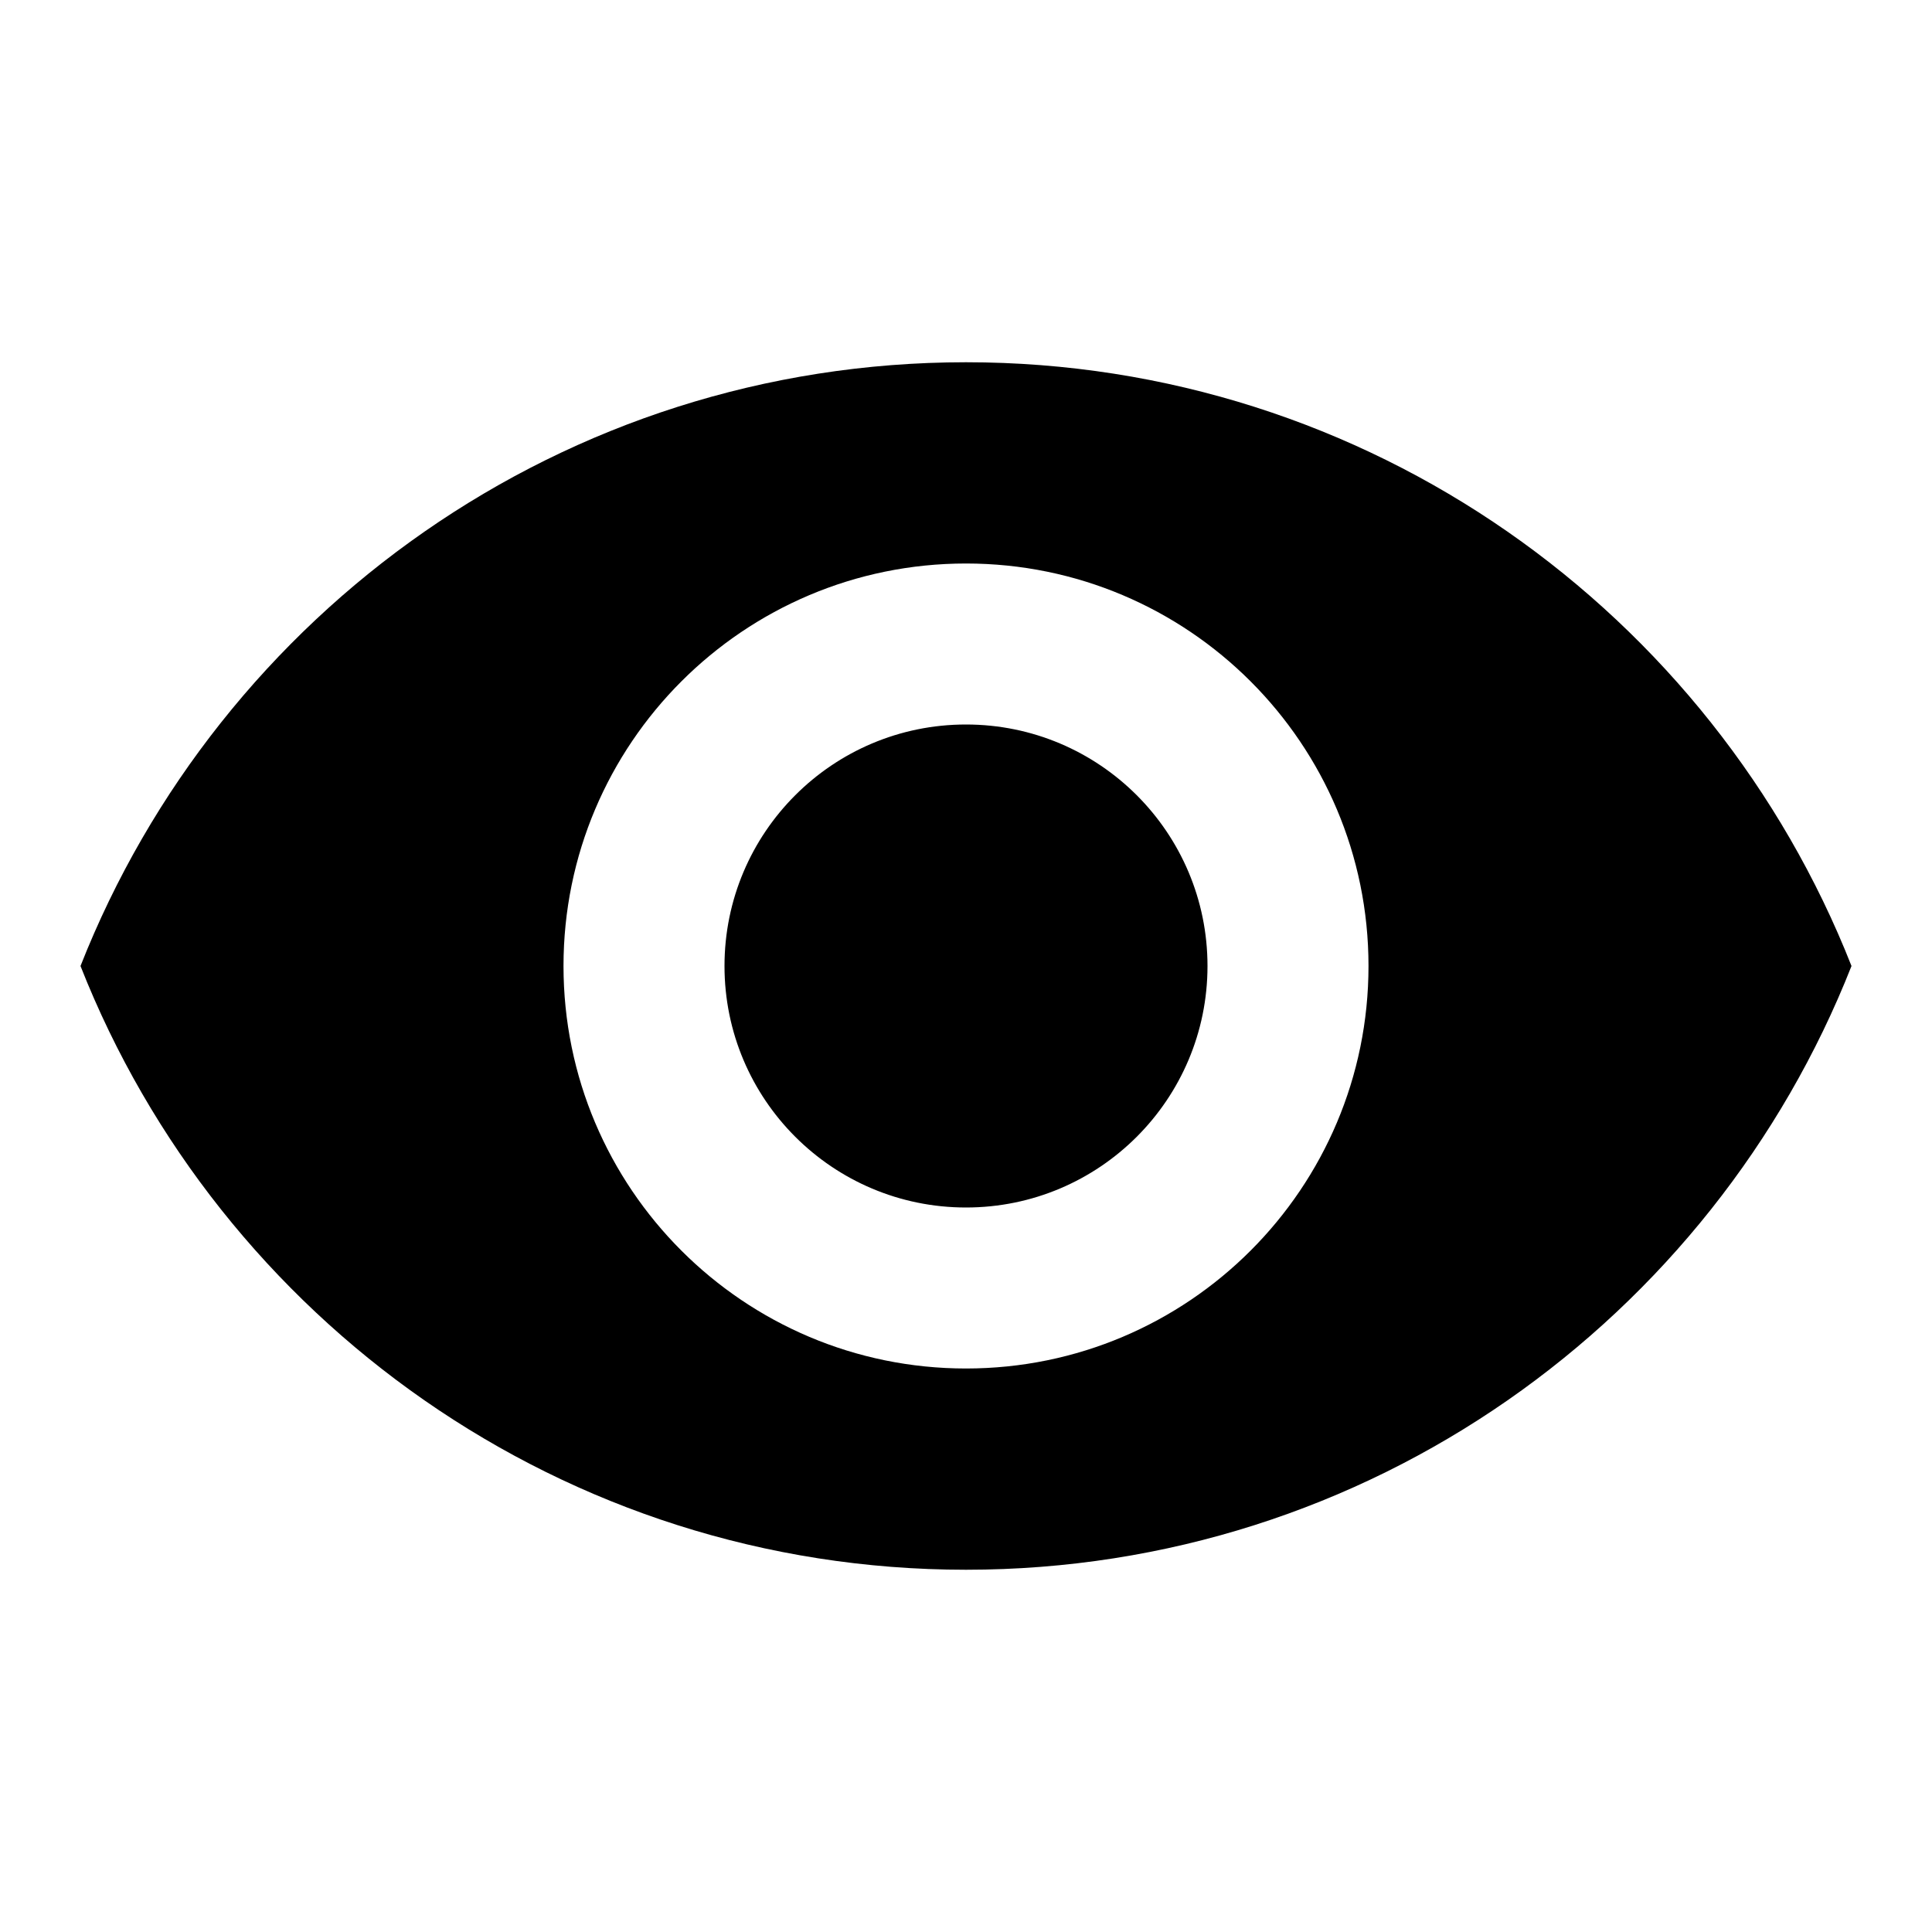
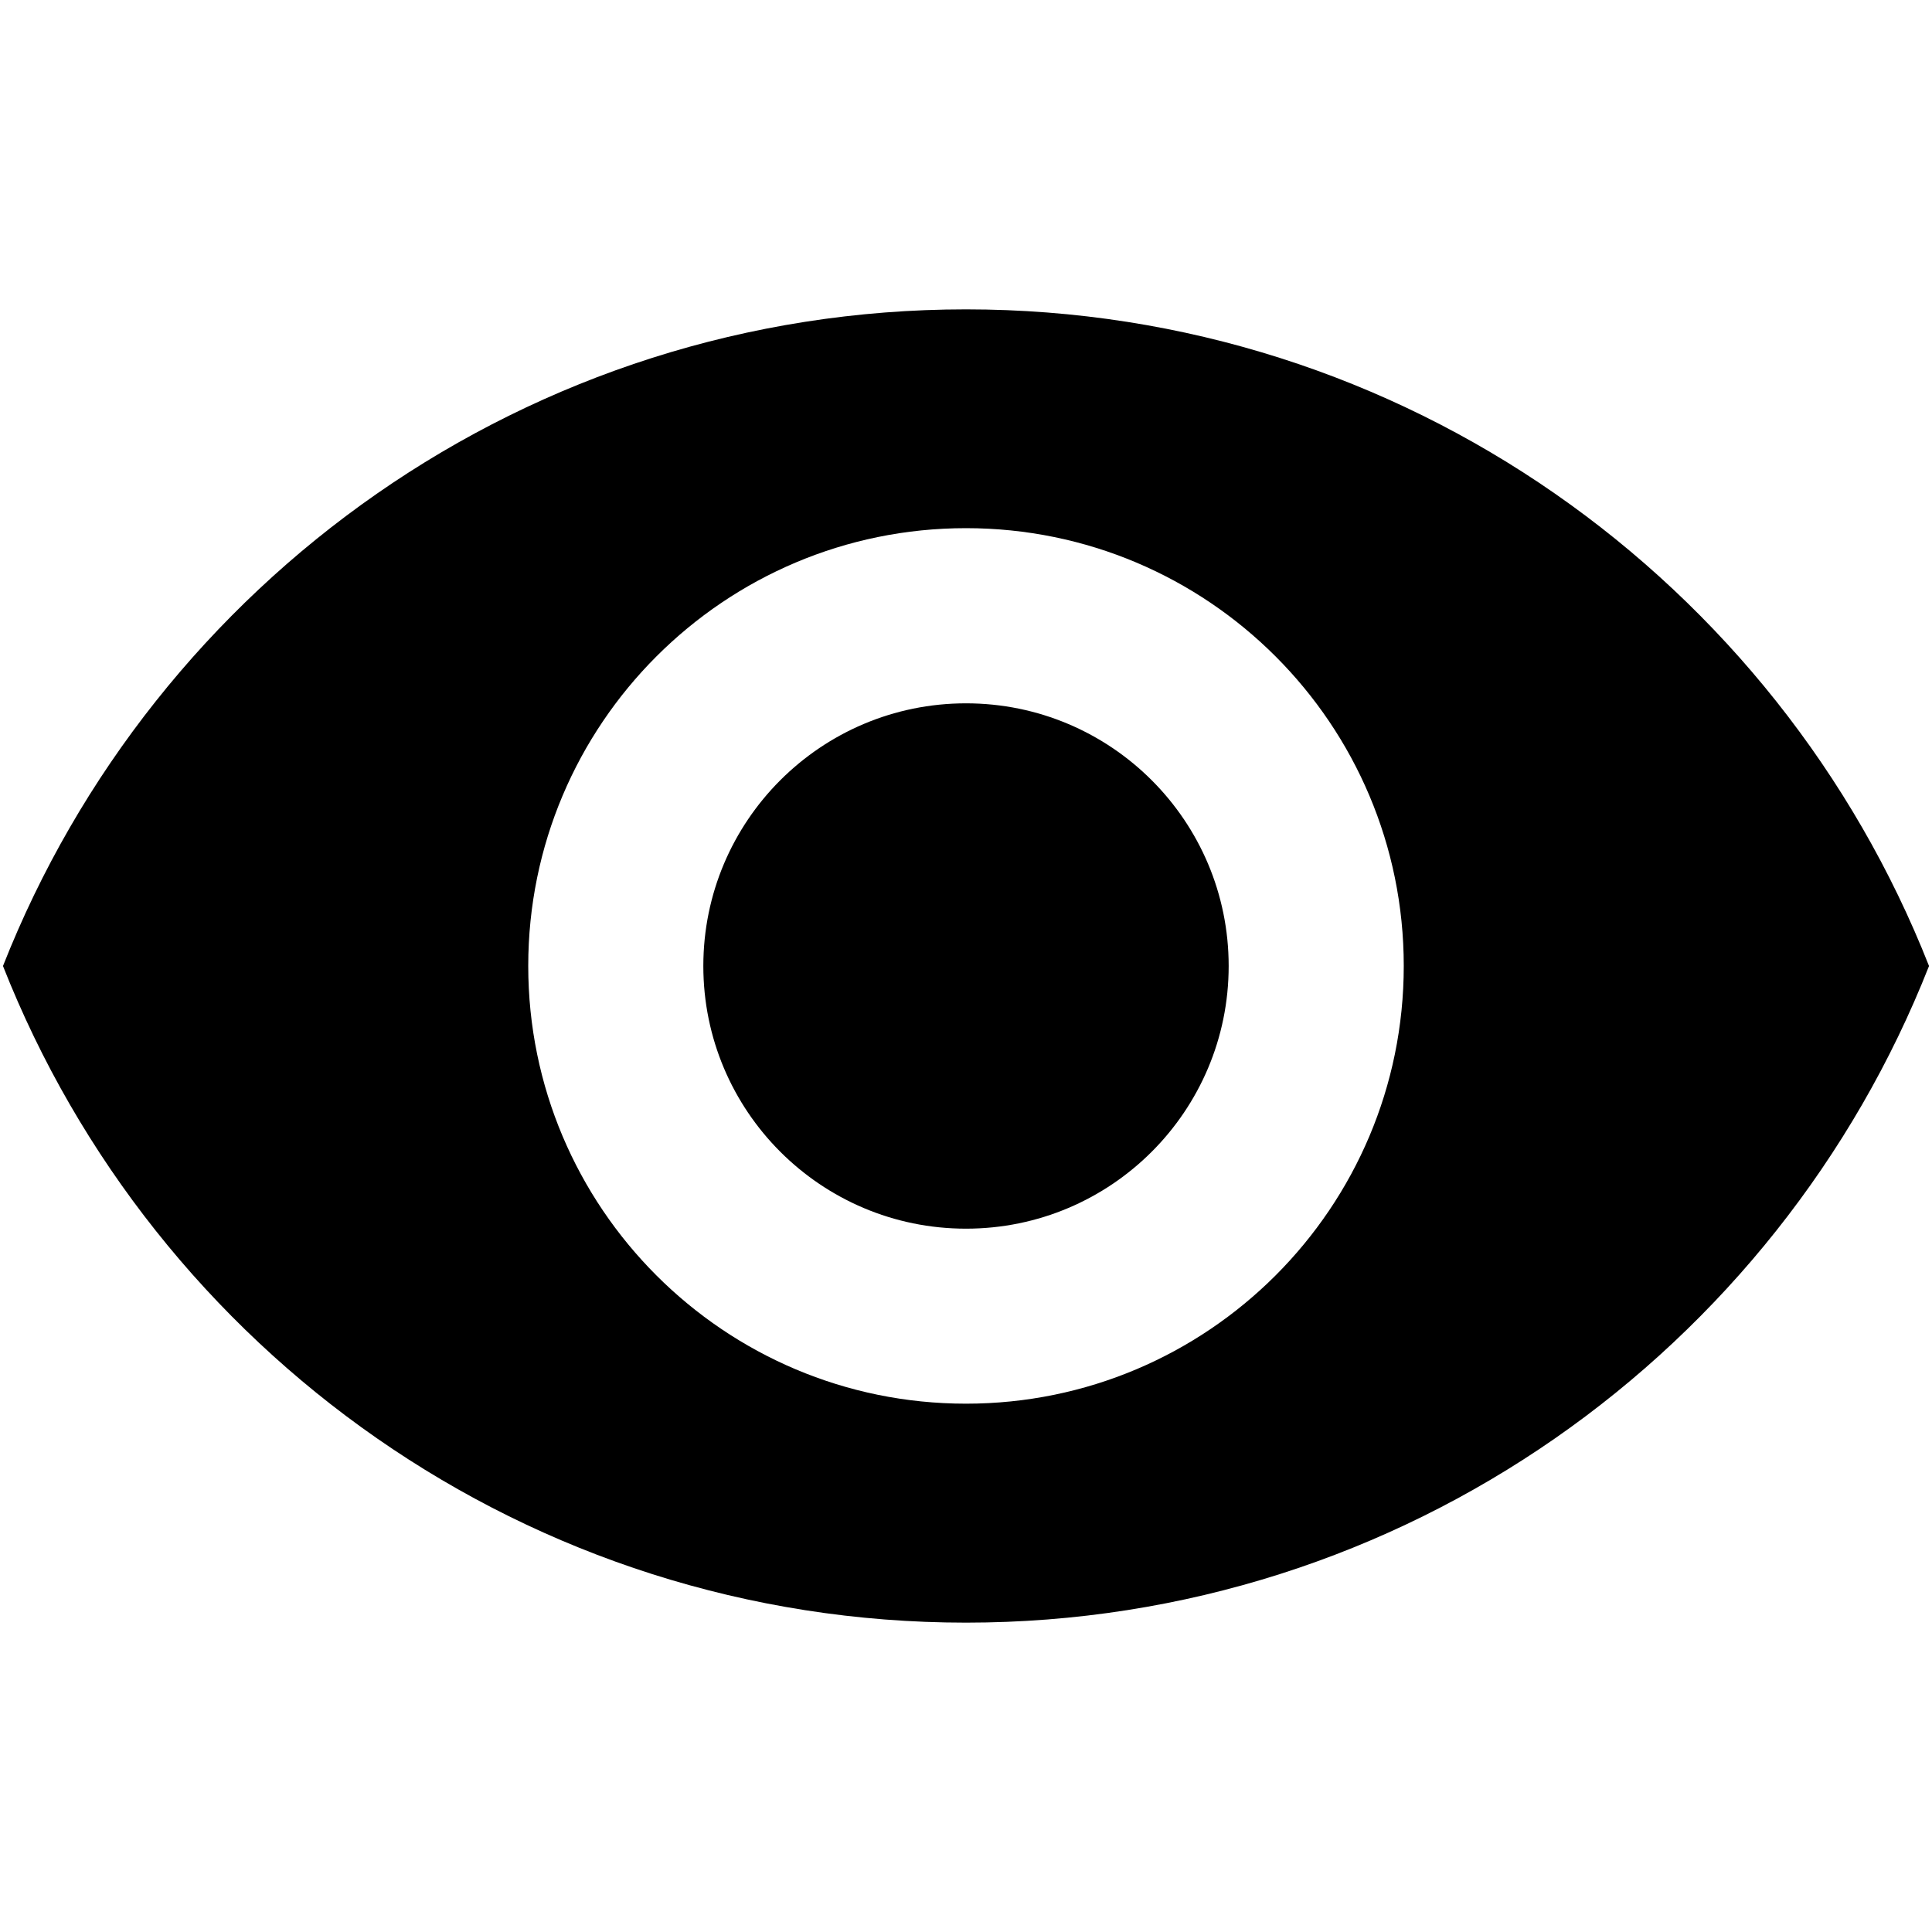
<svg xmlns="http://www.w3.org/2000/svg" width="24" height="24" version="1.1" viewBox="0 0 24 24">
-   <path d="m12 9a3 3 0 0 0-3 3 3 3 0 0 0 3 3 3 3 0 0 0 3-3 3 3 0 0 0-3-3m0 8a5 5 0 0 1-5-5 5 5 0 0 1 5-5 5 5 0 0 1 5 5 5 5 0 0 1-5 5m0-12.5c-5 0-9.27 3.11-11 7.5 1.73 4.39 6 7.5 11 7.5s9.27-3.11 11-7.5c-1.73-4.39-6-7.5-11-7.5z" />
+   <path d="m12 8.737a3.263 3.263 0 0 0-3.263 3.263 3.263 3.263 0 0 0 3.263 3.263 3.263 3.263 0 0 0 3.263-3.263 3.263 3.263 0 0 0-3.263-3.263m0 8.7a5.438 5.438 0 0 1-5.438-5.438 5.438 5.438 0 0 1 5.438-5.438 5.438 5.438 0 0 1 5.438 5.438 5.438 5.438 0 0 1-5.438 5.438m0-13.594c-5.438 0-10.082 3.382-11.963 8.157 1.881 4.774 6.525 8.157 11.963 8.157 5.438 0 10.082-3.382 11.963-8.157-1.881-4.774-6.525-8.157-11.963-8.157z" stroke-width="1.088" />
</svg>
